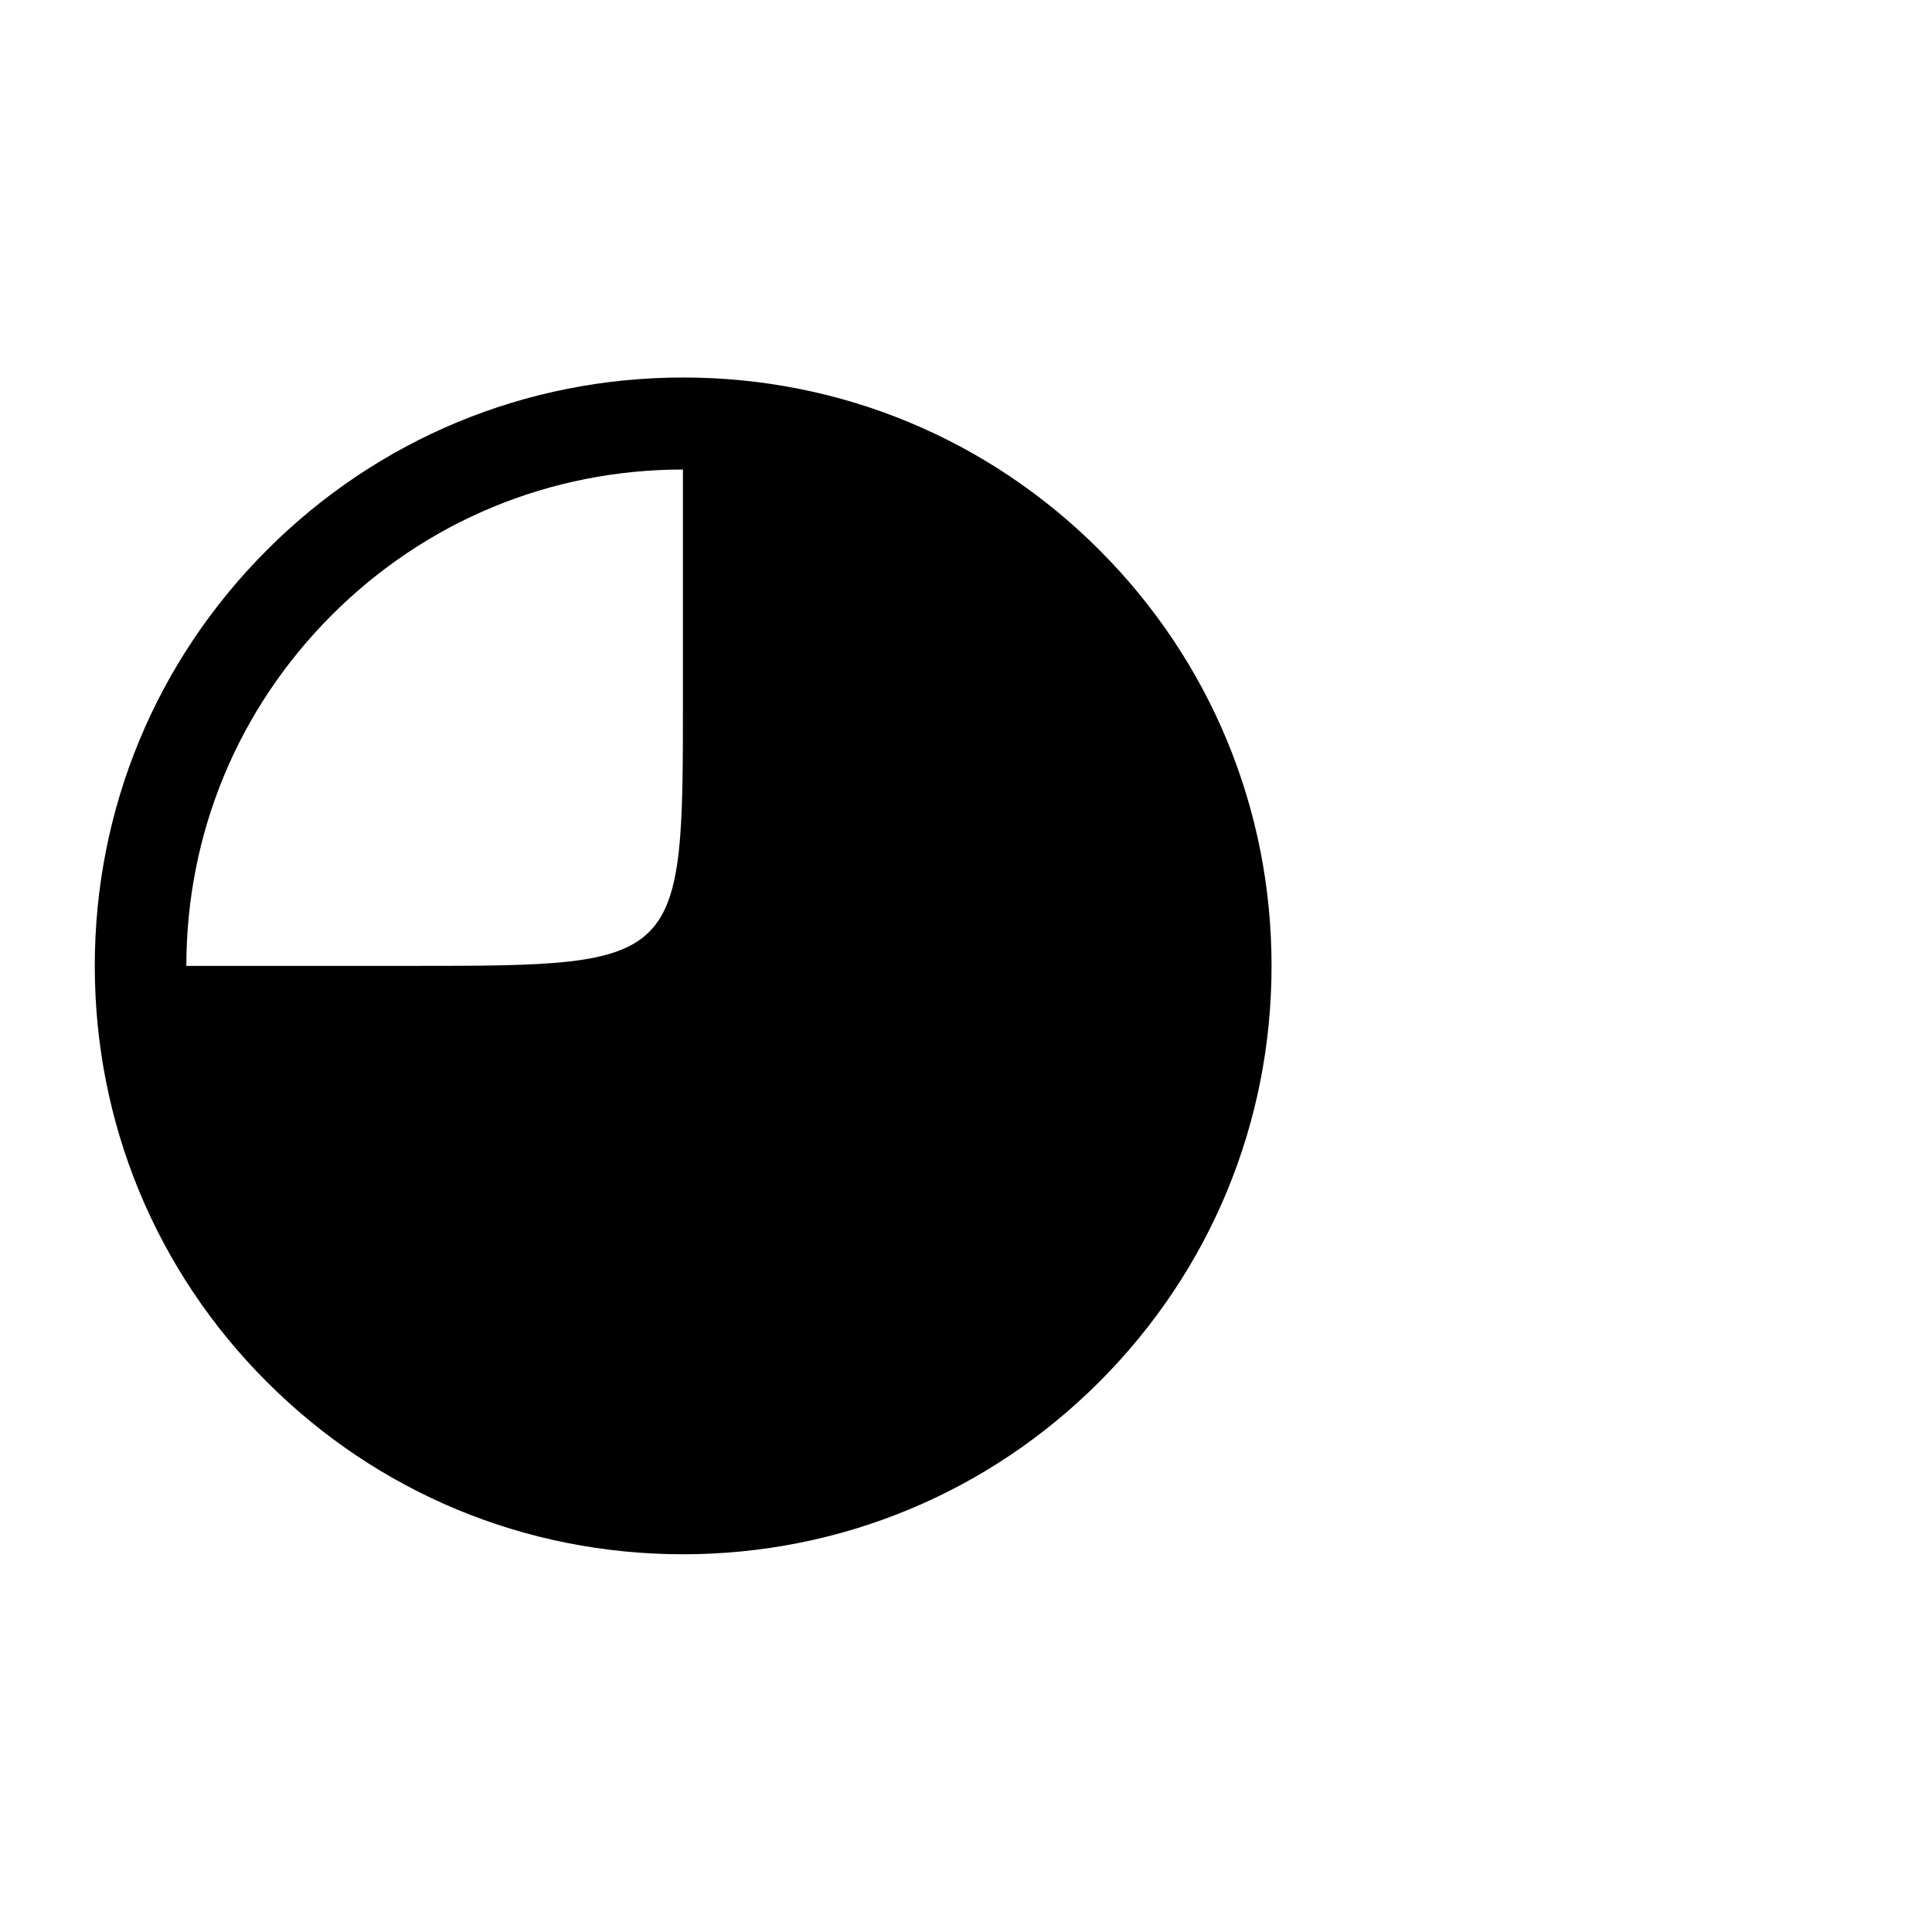
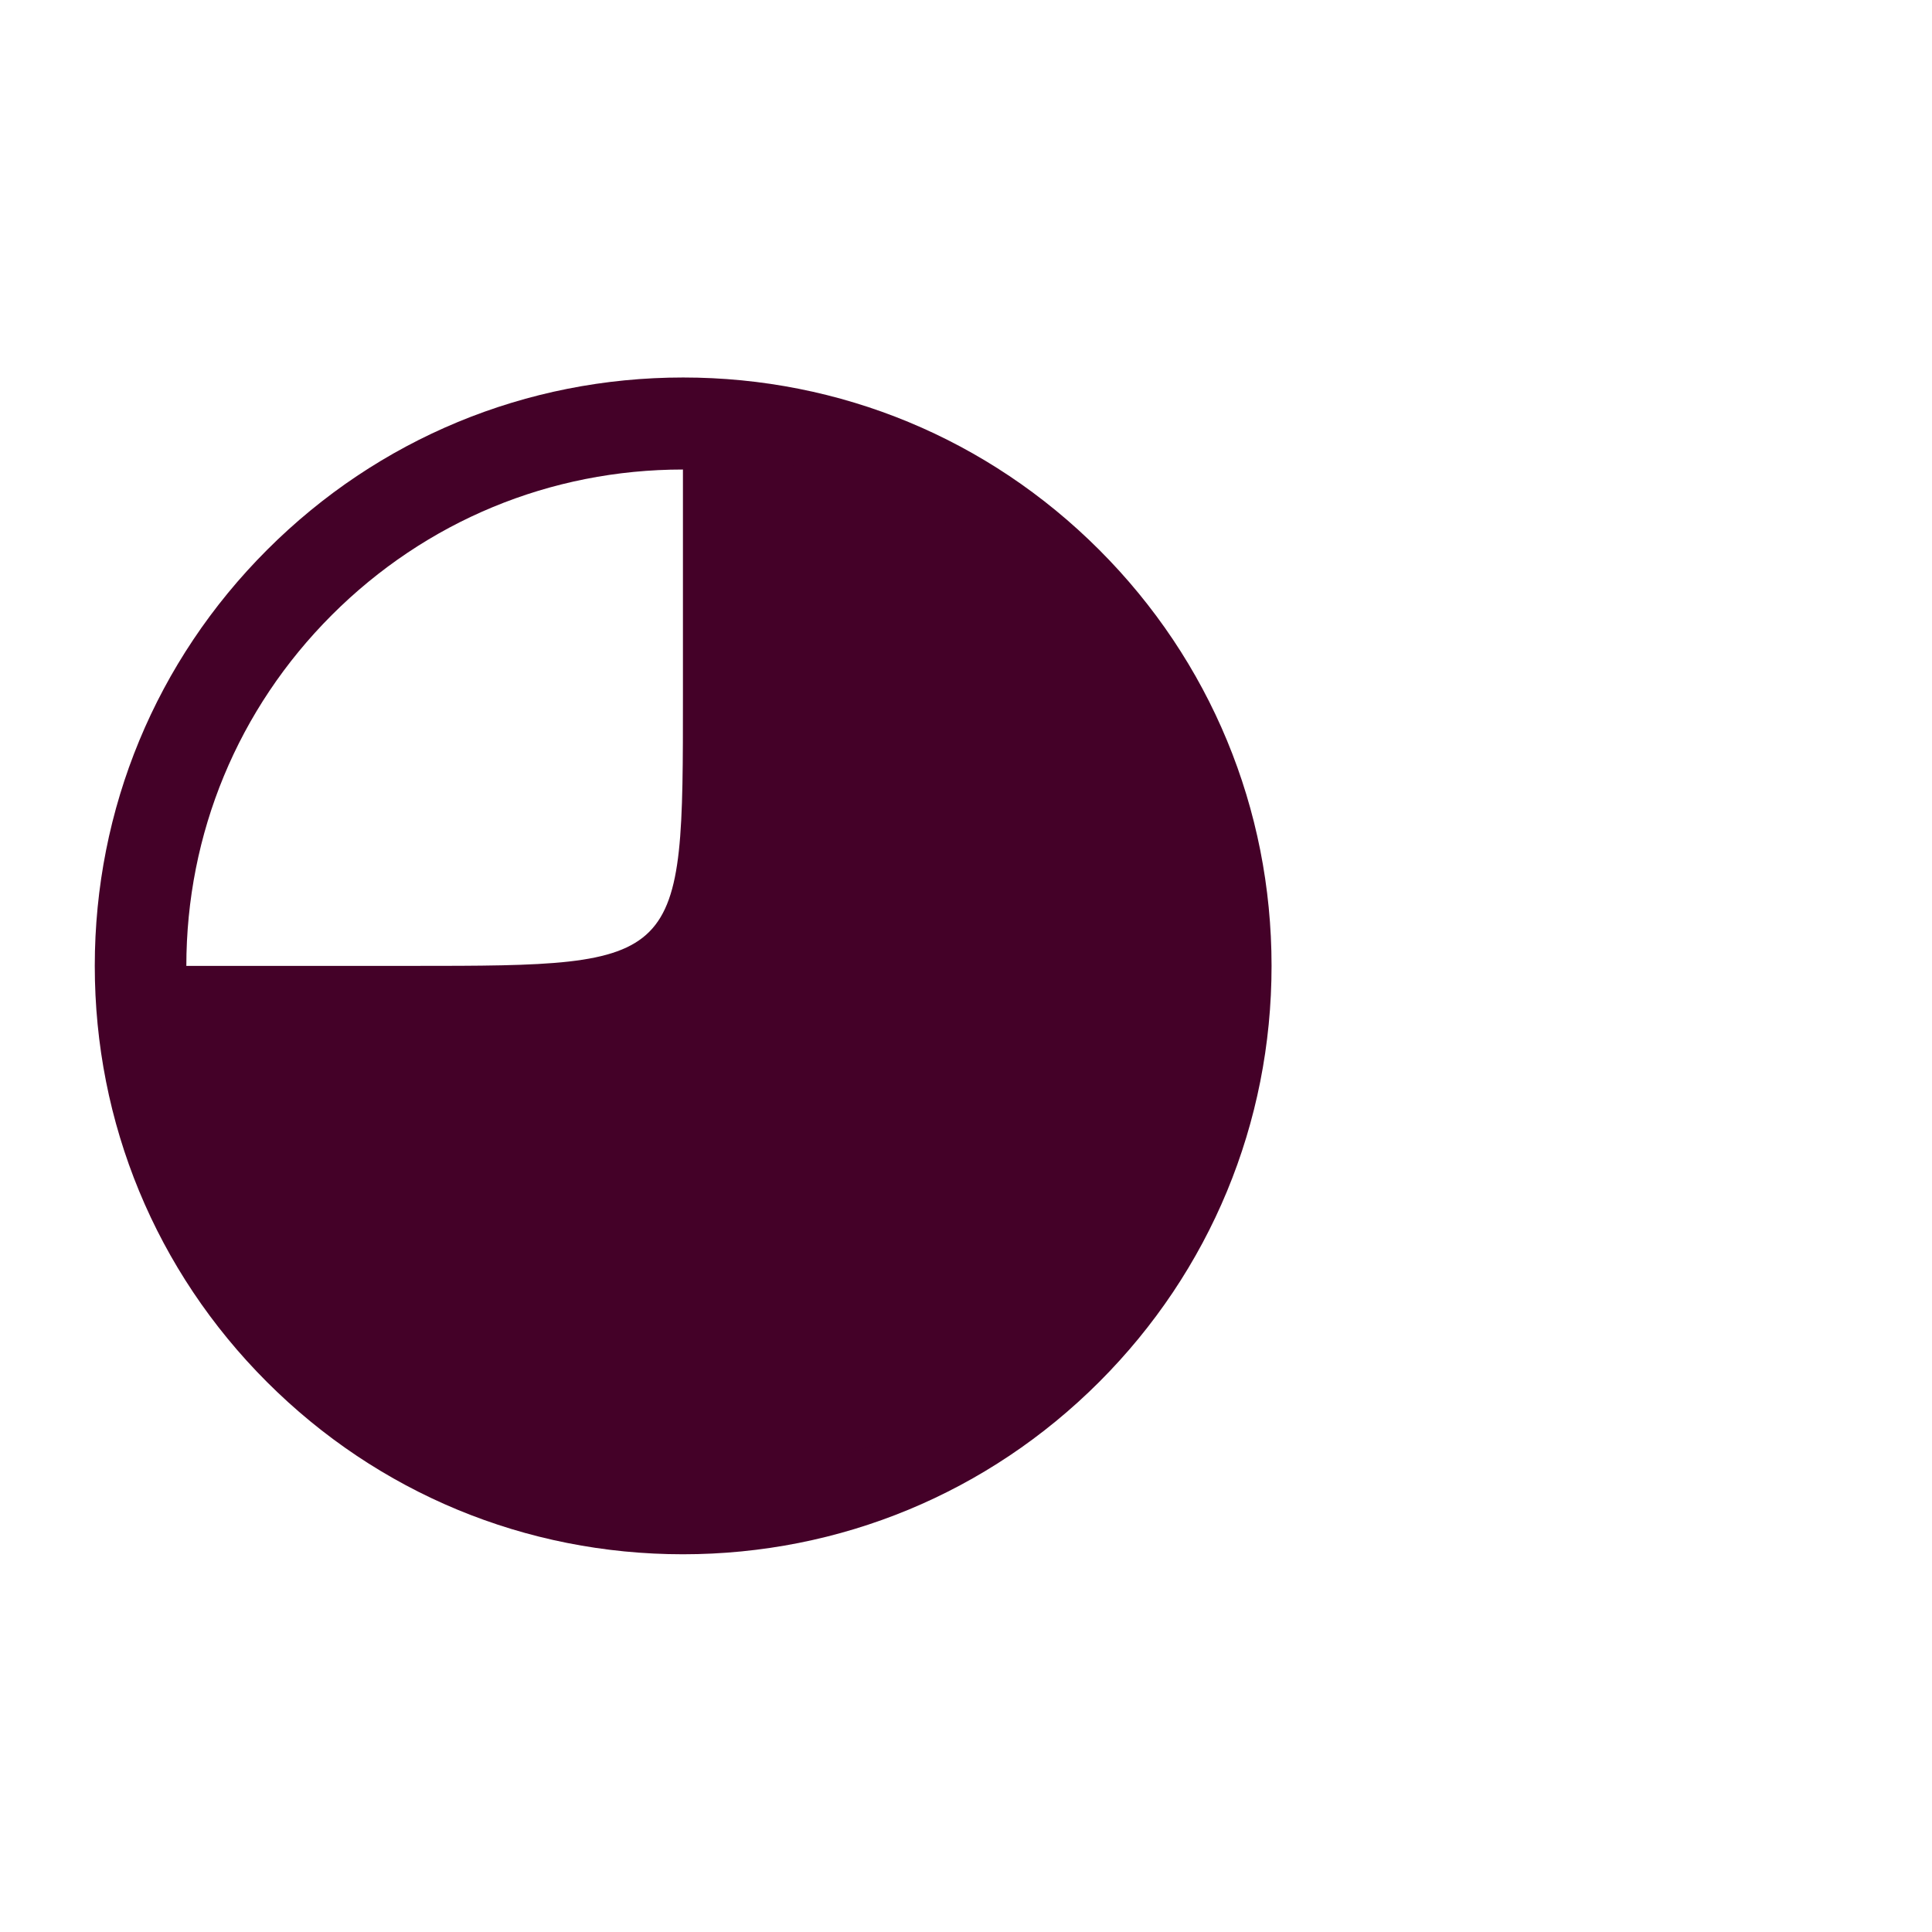
<svg xmlns="http://www.w3.org/2000/svg" version="1.1" id="Ebene_1" x="0px" y="0px" viewBox="0 0 841.9 841.9" enable-background="new 0 0 841.9 841.9" xml:space="preserve">
  <g>
-     <path d="M297.6,677.3c-68.5,0-132.9-26.7-181.3-75.1S41.3,489.4,41.3,420.9s26.7-132.9,75.1-181.3c48.4-48.4,112.8-75.1,181.3-75.1   s132.9,26.7,181.3,75.1c48.4,48.4,75.1,112.8,75.1,181.3s-26.7,132.9-75.1,181.3S366.1,677.3,297.6,677.3z M297.6,204.6   c-57.8,0-112.1,22.5-153,63.4c-40.9,40.9-63.4,95.2-63.4,153c0,57.8,22.5,112.1,63.4,153c40.9,40.9,95.2,63.4,153,63.4   c57.8,0,112.1-22.5,153-63.4c40.9-40.9,63.4-95.2,63.4-153c0-57.8-22.5-112.1-63.4-153C409.8,227.1,355.4,204.6,297.6,204.6z" />
+     <path fill="#440128" d="M297.6,677.3c-68.5,0-132.9-26.7-181.3-75.1S41.3,489.4,41.3,420.9s26.7-132.9,75.1-181.3c48.4-48.4,112.8-75.1,181.3-75.1   s132.9,26.7,181.3,75.1c48.4,48.4,75.1,112.8,75.1,181.3s-26.7,132.9-75.1,181.3S366.1,677.3,297.6,677.3z M297.6,204.6   c-57.8,0-112.1,22.5-153,63.4c-40.9,40.9-63.4,95.2-63.4,153c0,57.8,22.5,112.1,63.4,153c40.9,40.9,95.2,63.4,153,63.4   c57.8,0,112.1-22.5,153-63.4c40.9-40.9,63.4-95.2,63.4-153c0-57.8-22.5-112.1-63.4-153C409.8,227.1,355.4,204.6,297.6,204.6z" />
  </g>
-   <path d="M 465.2,601.6 534,420.9 478.3,253.4 297.6,184.6 c 0,0 0,78.8 0,118.2 0,117.7 0.4,118.1 -118.1,118.1 -39.4,0 -118.2,0 -118.2,0 l 55.7,167.6 180.6,68.8 z" id="polygon7" />
+   <path fill="#440128" d="M 465.2,601.6 534,420.9 478.3,253.4 297.6,184.6 c 0,0 0,78.8 0,118.2 0,117.7 0.4,118.1 -118.1,118.1 -39.4,0 -118.2,0 -118.2,0 l 55.7,167.6 180.6,68.8 z" id="polygon7" />
</svg>
